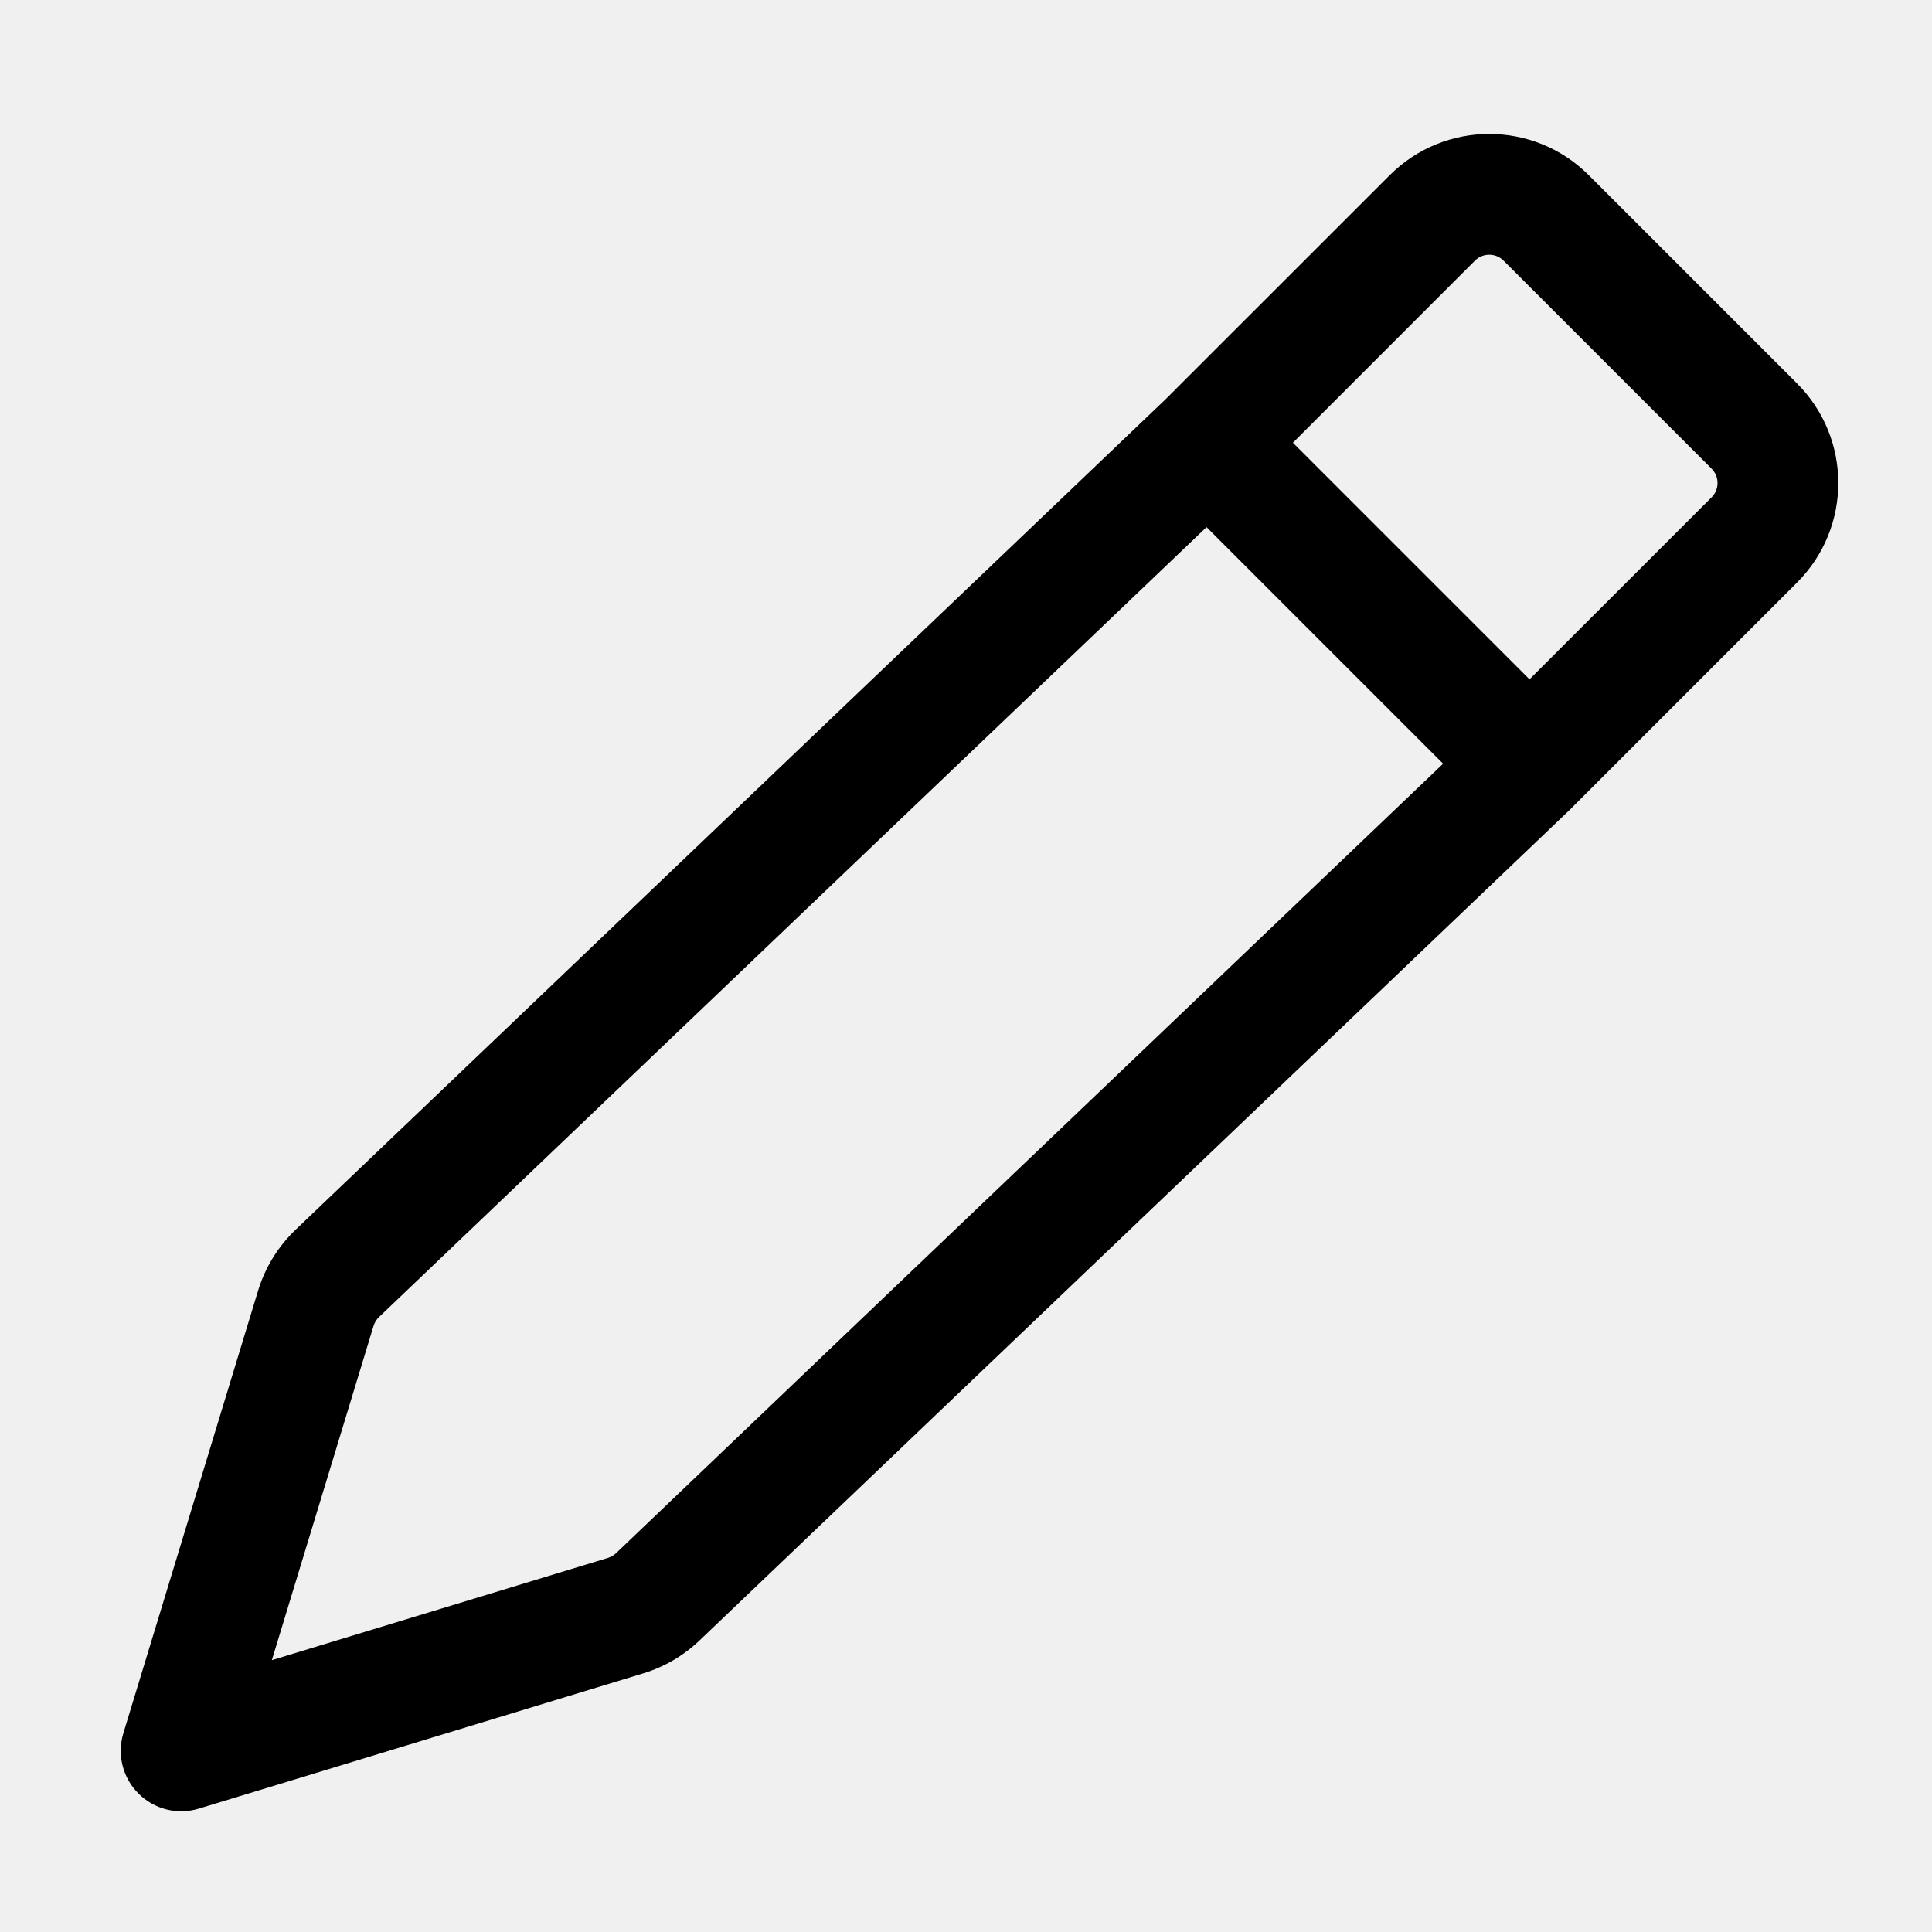
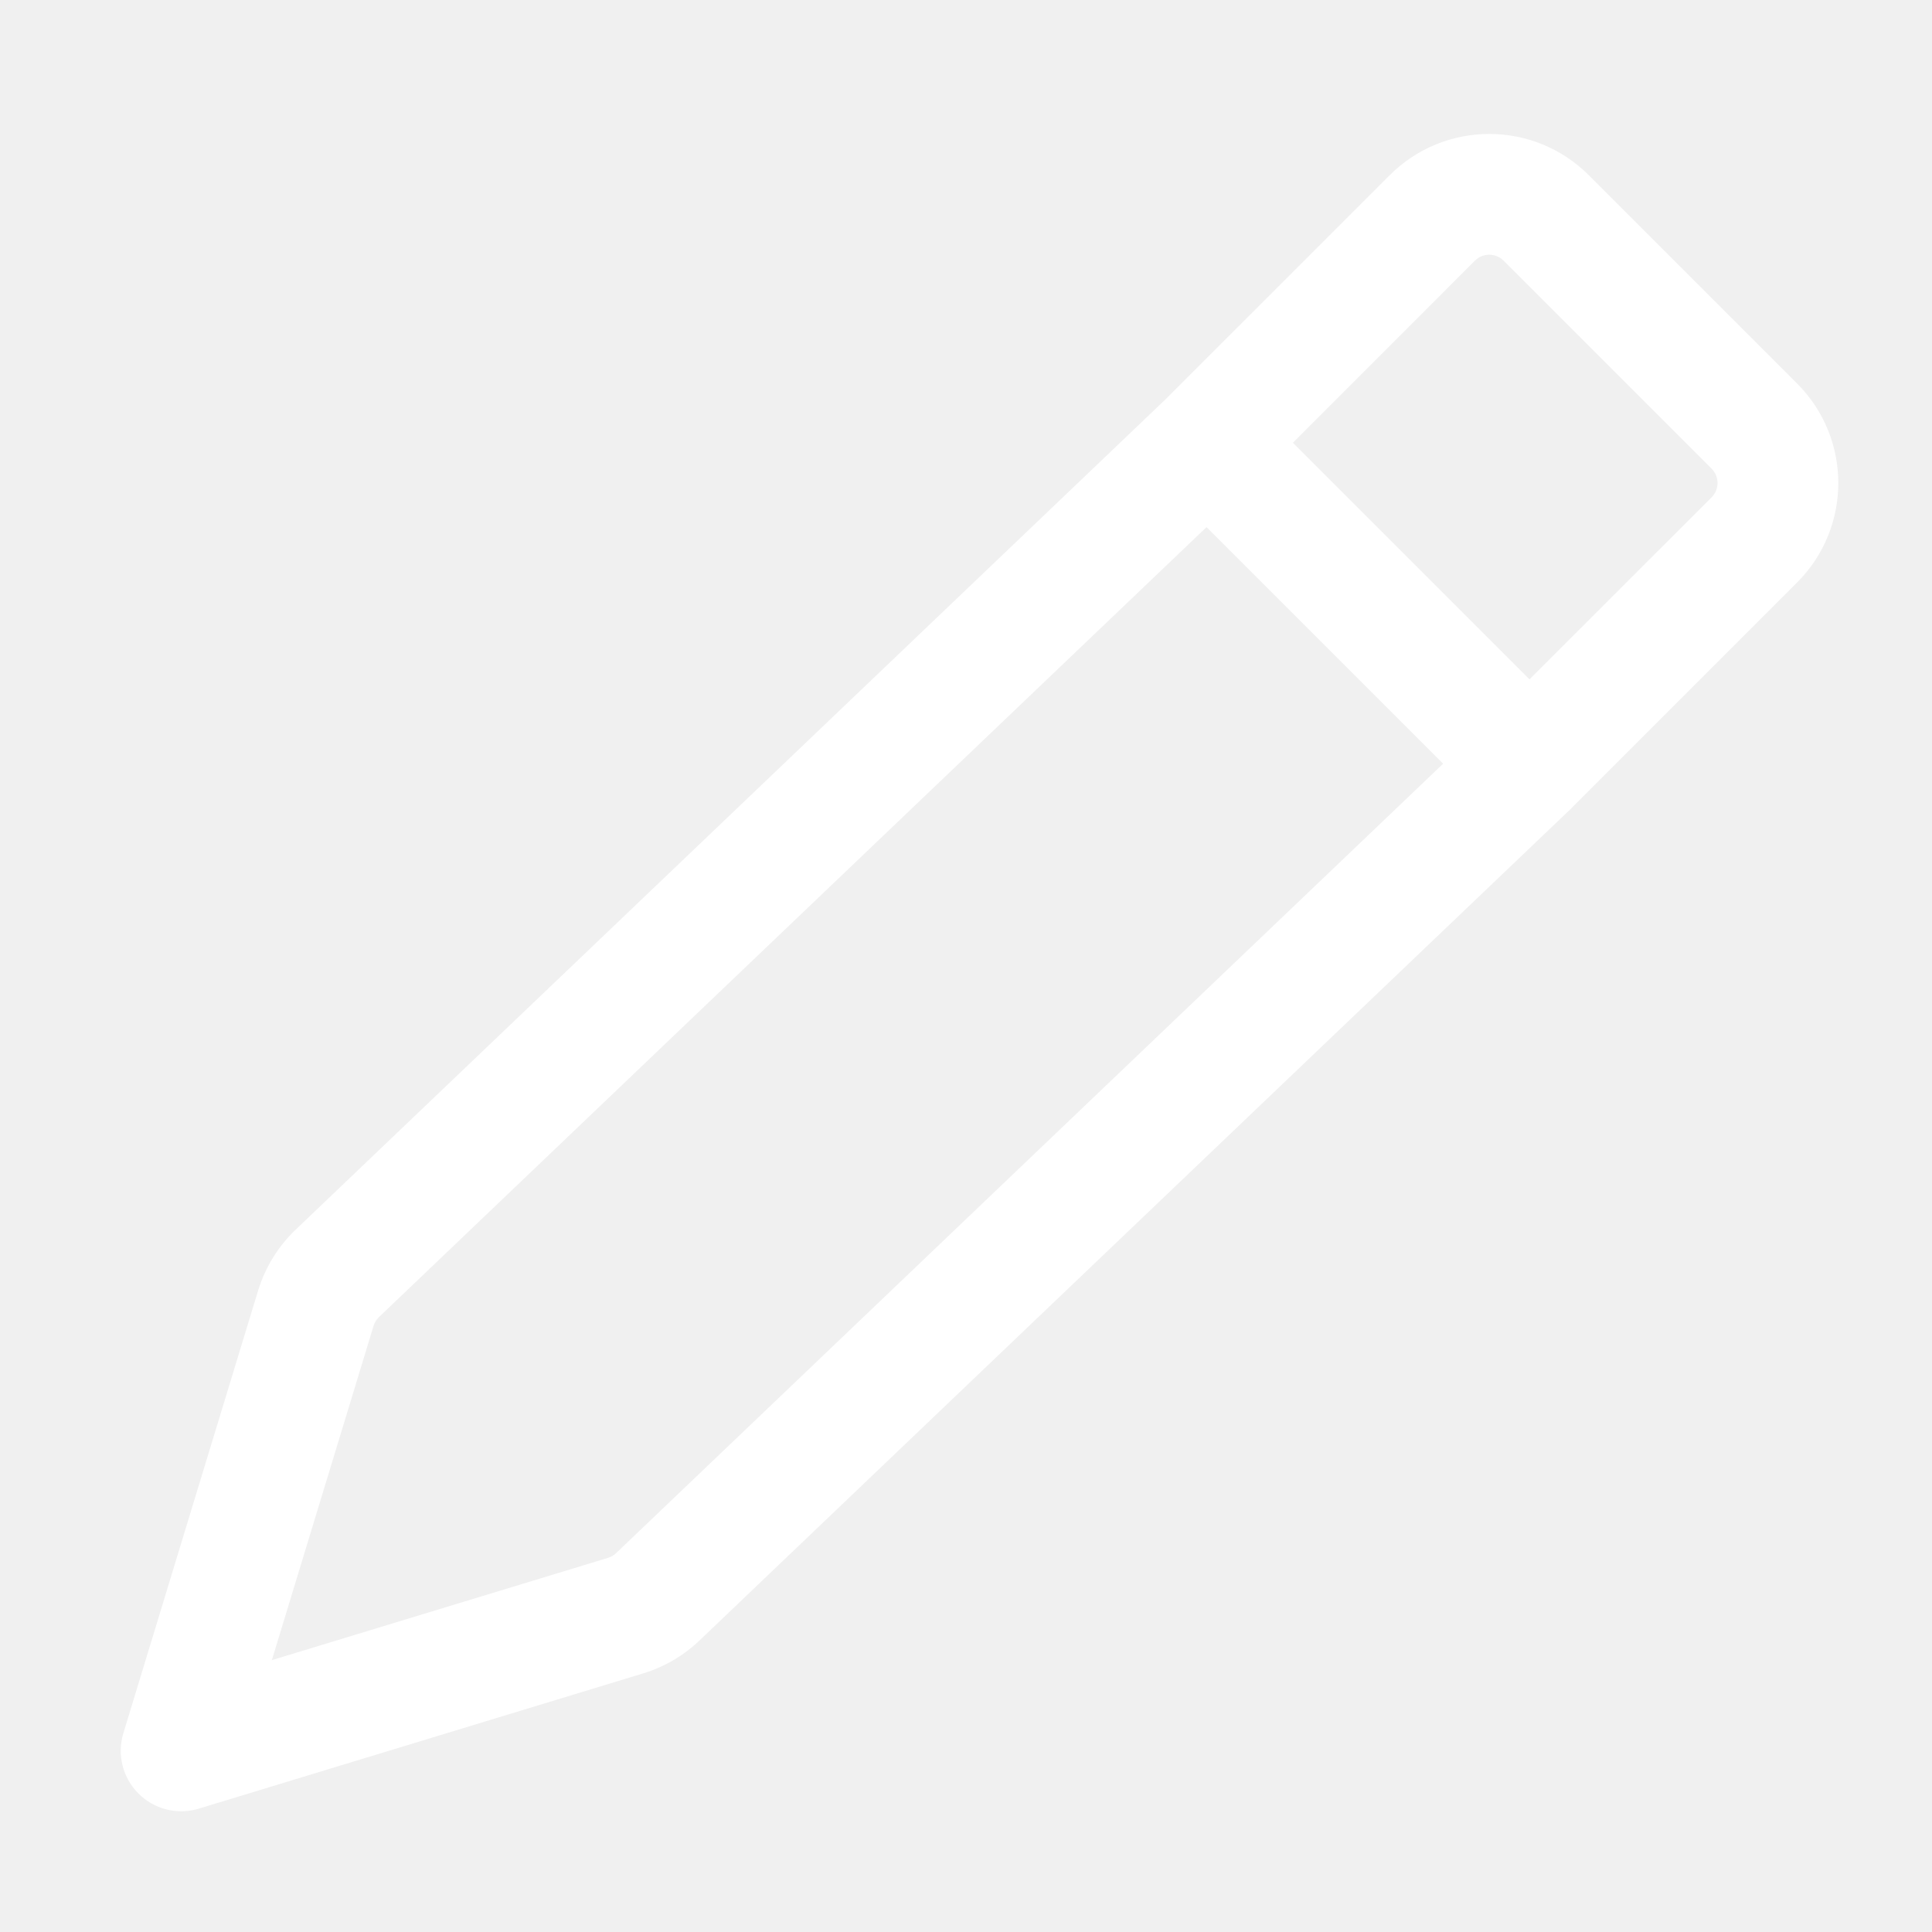
- <svg xmlns="http://www.w3.org/2000/svg" viewBox="0 0 24 24" width="24" height="24">
+ <svg xmlns="http://www.w3.org/2000/svg" viewBox="0 0 24 24" width="24" height="24" fill="#fff">
  <path fill-rule="evenodd" clip-rule="evenodd" d="M17.263 2.177C17.946 1.493 19.054 1.493 19.737 2.177L22.323 4.763C23.007 5.446 23.007 6.554 22.323 7.237L19.53 10.03L19.518 10.043L8.69 20.378C8.492 20.567 8.253 20.707 7.991 20.787L2.468 22.468C2.203 22.548 1.916 22.476 1.72 22.28C1.524 22.084 1.452 21.797 1.532 21.532L3.206 16.033C3.294 15.745 3.454 15.484 3.672 15.276L14.476 4.963L17.263 2.177ZM14.988 6.548L4.708 16.361C4.677 16.391 4.654 16.428 4.641 16.469L3.377 20.623L7.554 19.352C7.592 19.34 7.626 19.32 7.654 19.293L17.927 9.487L14.988 6.548ZM19 8.439L21.263 6.177C21.36 6.079 21.36 5.921 21.263 5.823L18.677 3.237C18.579 3.14 18.421 3.14 18.323 3.237L16.061 5.5L19 8.439Z" />
</svg>
